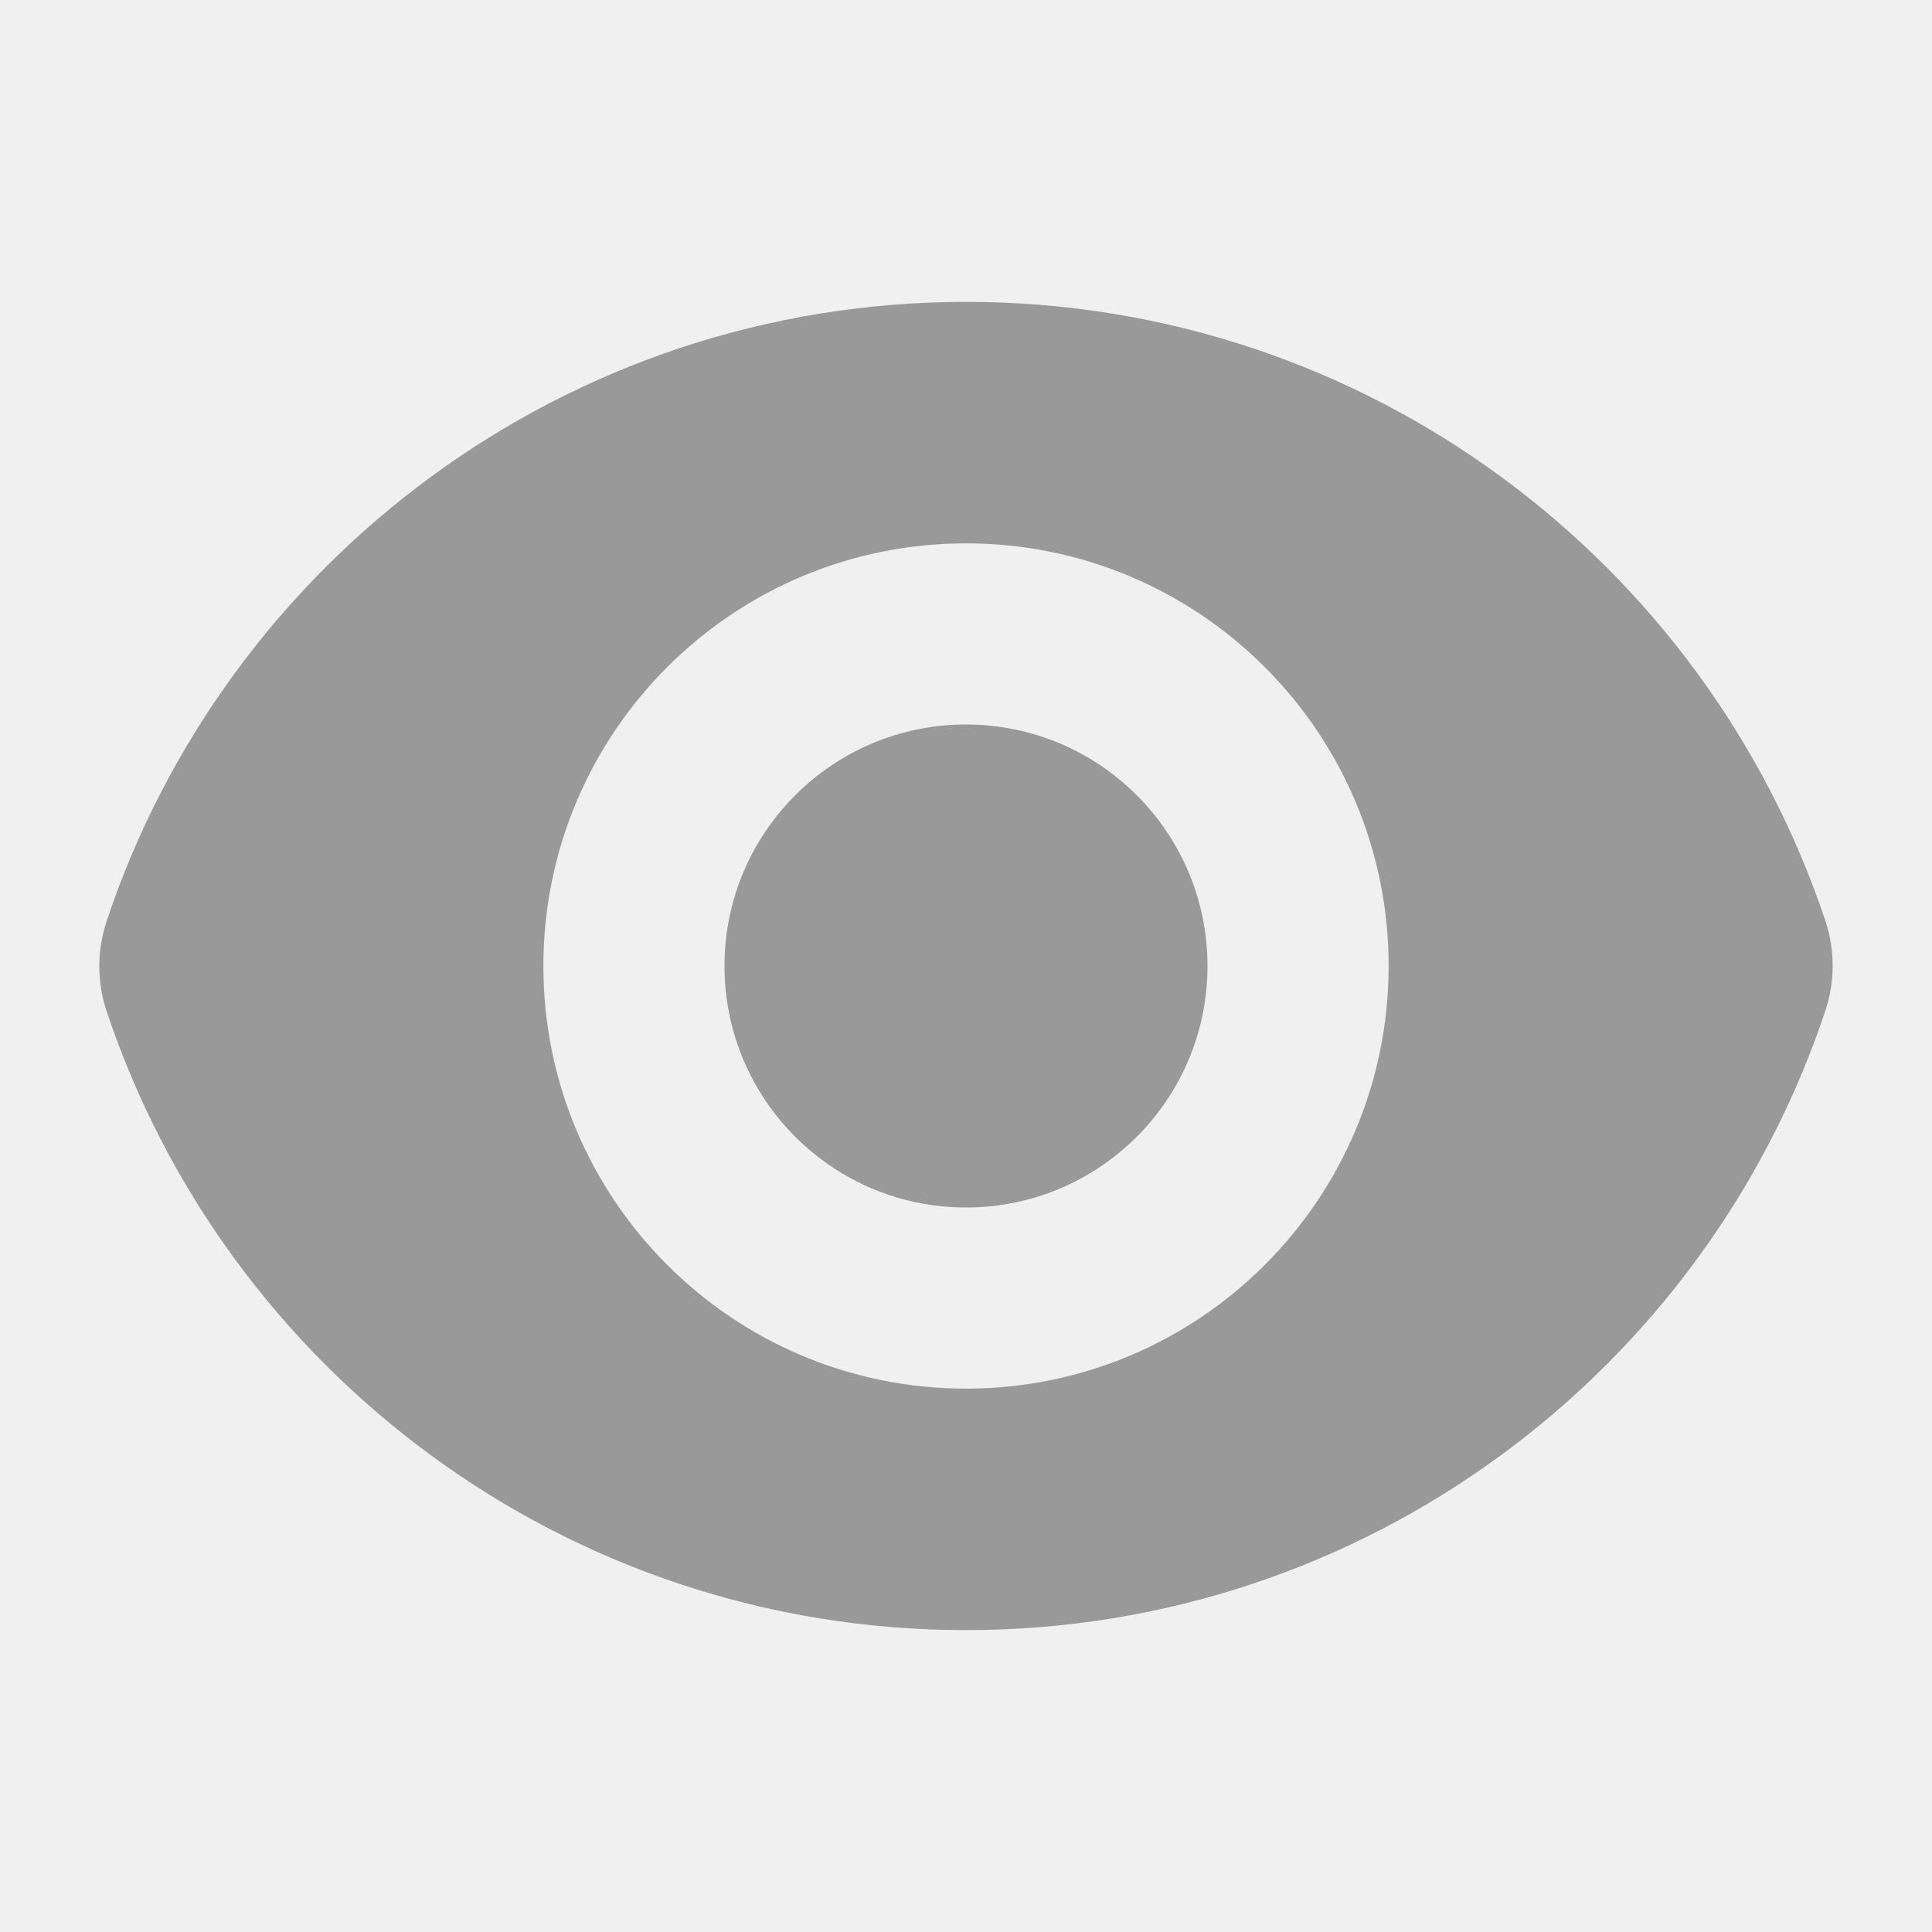
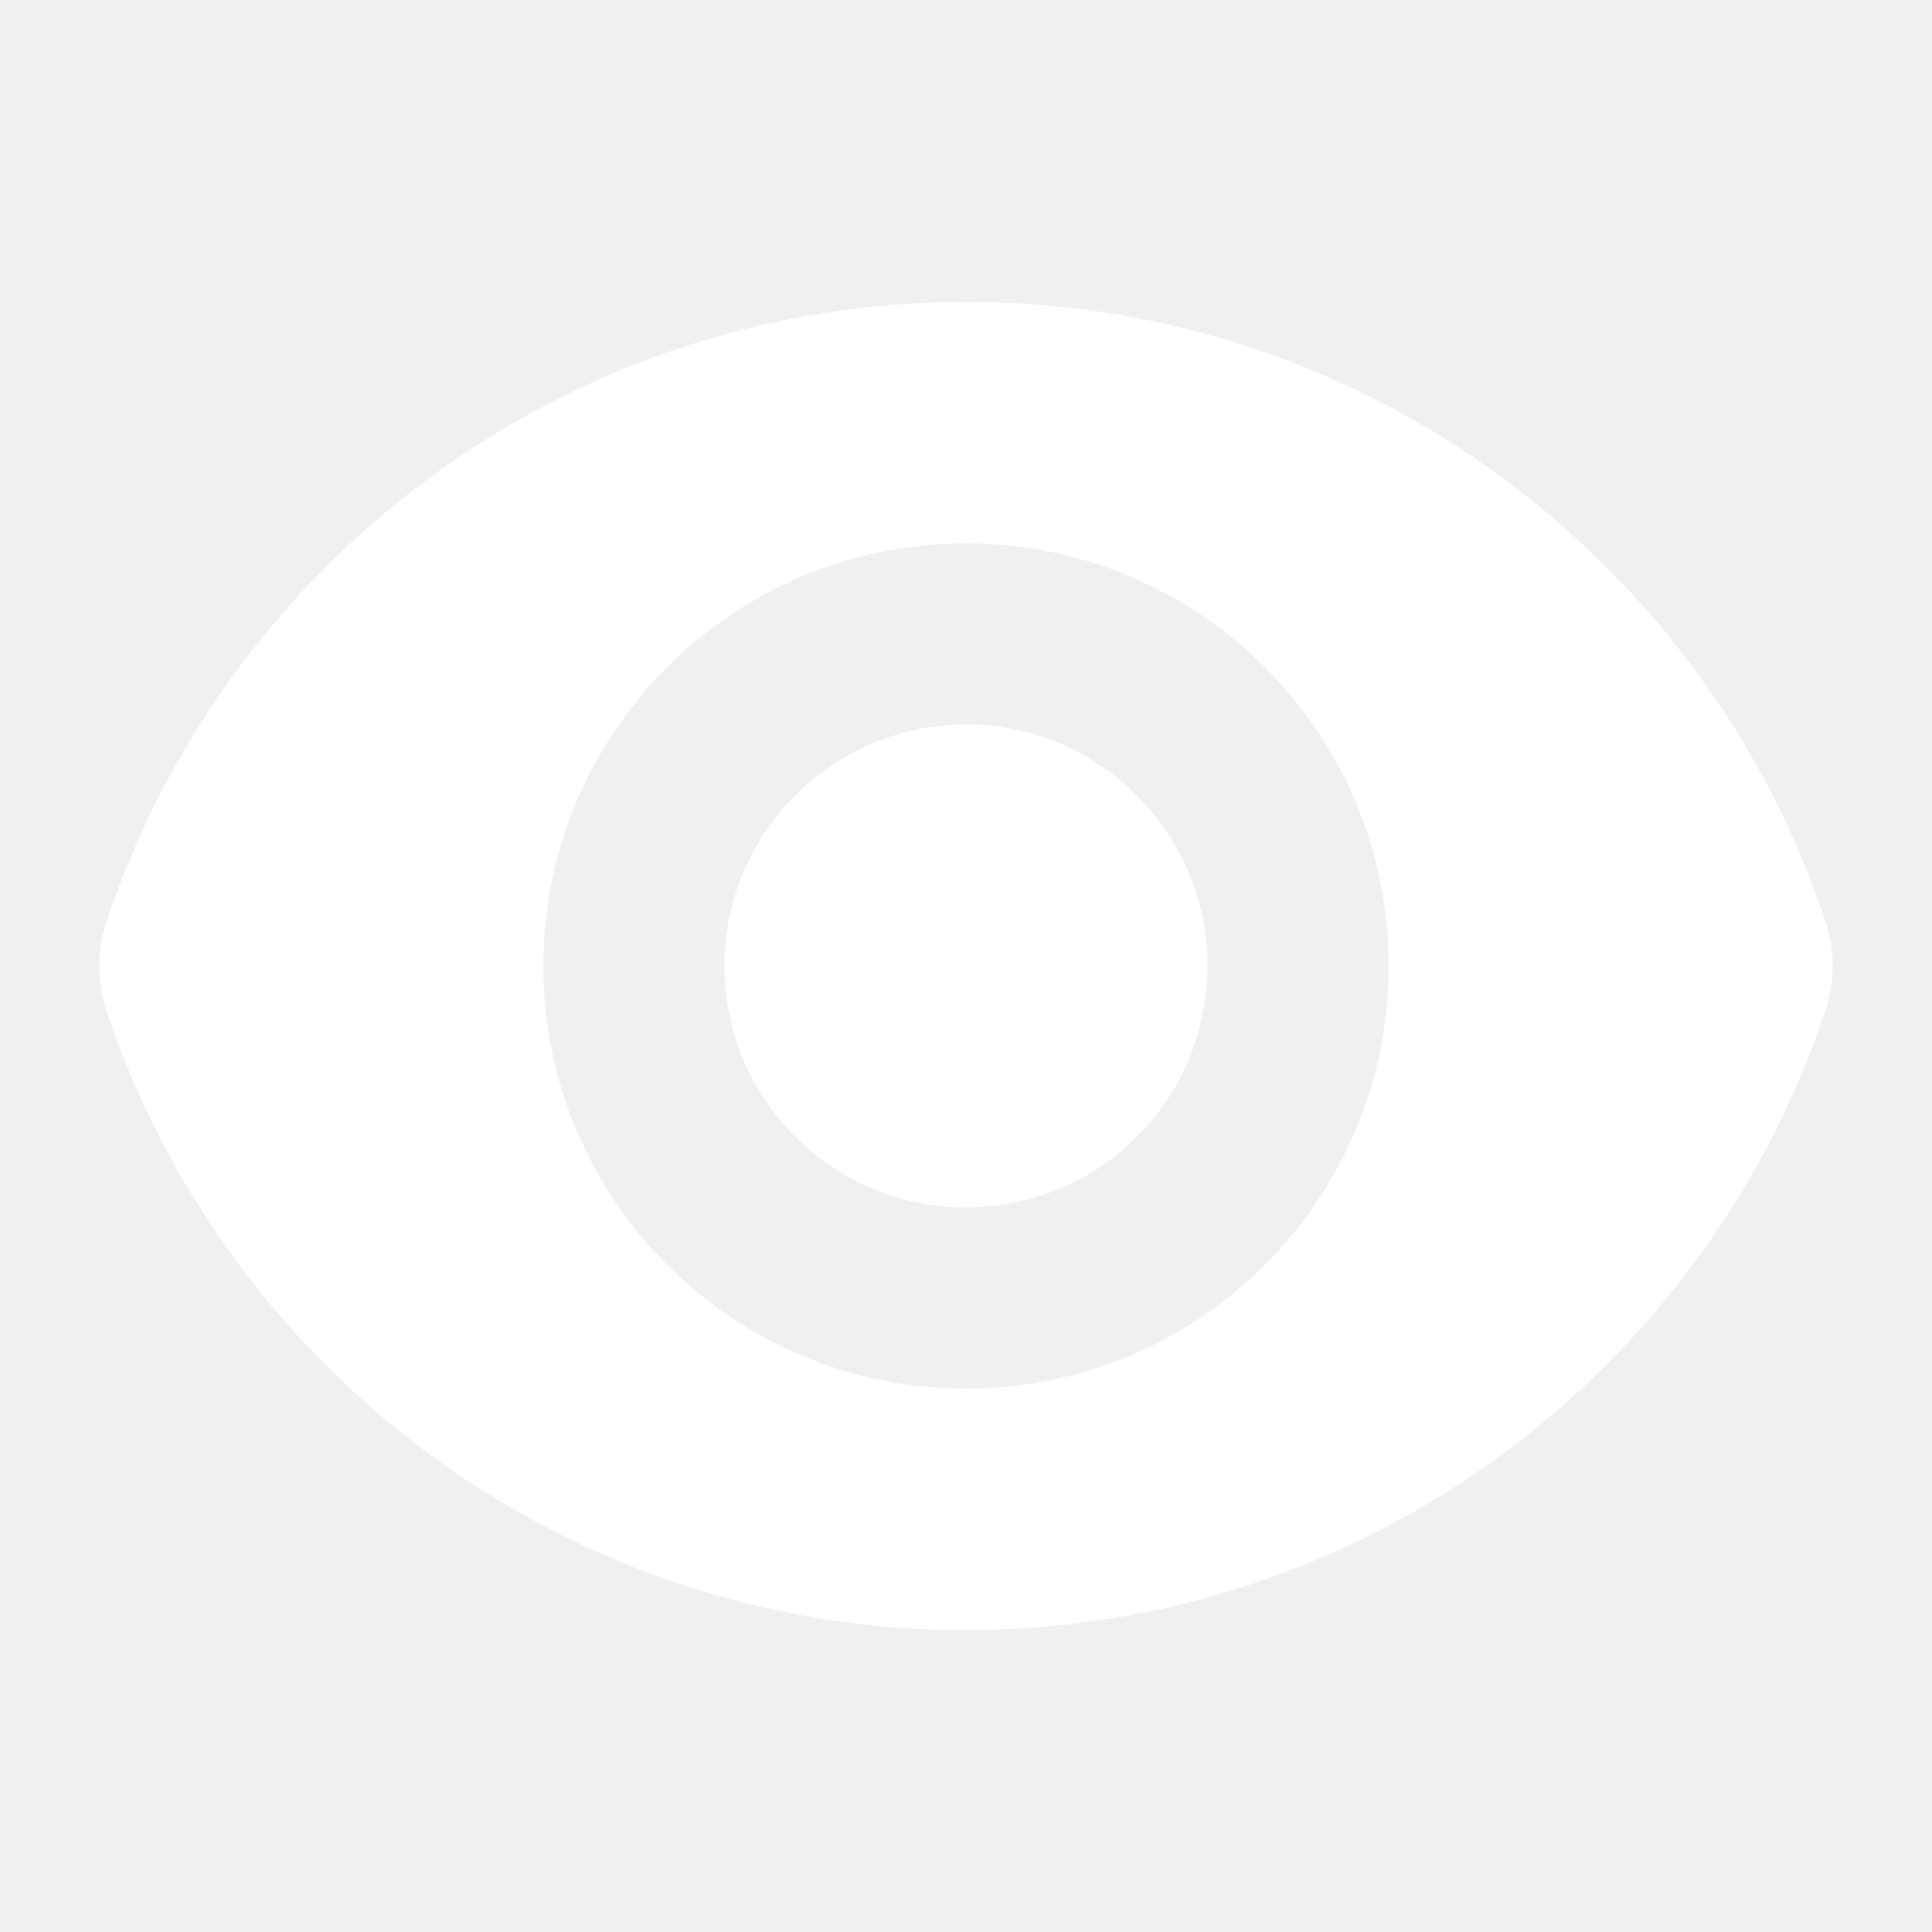
<svg xmlns="http://www.w3.org/2000/svg" width="24" height="24" fill="none" viewBox="0 0 24 24">
-   <path fill="#999" d="M12 15a3 3 0 1 0 0-6 3 3 0 0 0 0 6" />
-   <path fill="#999" fill-rule="evenodd" d="M1.323 11.447C2.811 6.976 7.028 3.75 12.001 3.75c4.97 0 9.185 3.223 10.675 7.69.12.362.12.752 0 1.113-1.487 4.471-5.705 7.697-10.677 7.697-4.97 0-9.186-3.223-10.675-7.69a1.76 1.76 0 0 1 0-1.113M17.25 12a5.25 5.25 0 1 1-10.5 0 5.25 5.25 0 0 1 10.5 0" clip-rule="evenodd" />
+   <path fill="#fff" d="M12 15a3 3 0 1 0 0-6 3 3 0 0 0 0 6" />
+   <path fill="#fff" fill-rule="evenodd" d="M1.323 11.447C2.811 6.976 7.028 3.75 12.001 3.75c4.97 0 9.185 3.223 10.675 7.69.12.362.12.752 0 1.113-1.487 4.471-5.705 7.697-10.677 7.697-4.97 0-9.186-3.223-10.675-7.69a1.76 1.76 0 0 1 0-1.113M17.25 12a5.25 5.25 0 1 1-10.5 0 5.25 5.25 0 0 1 10.5 0" clip-rule="evenodd" />
</svg>
